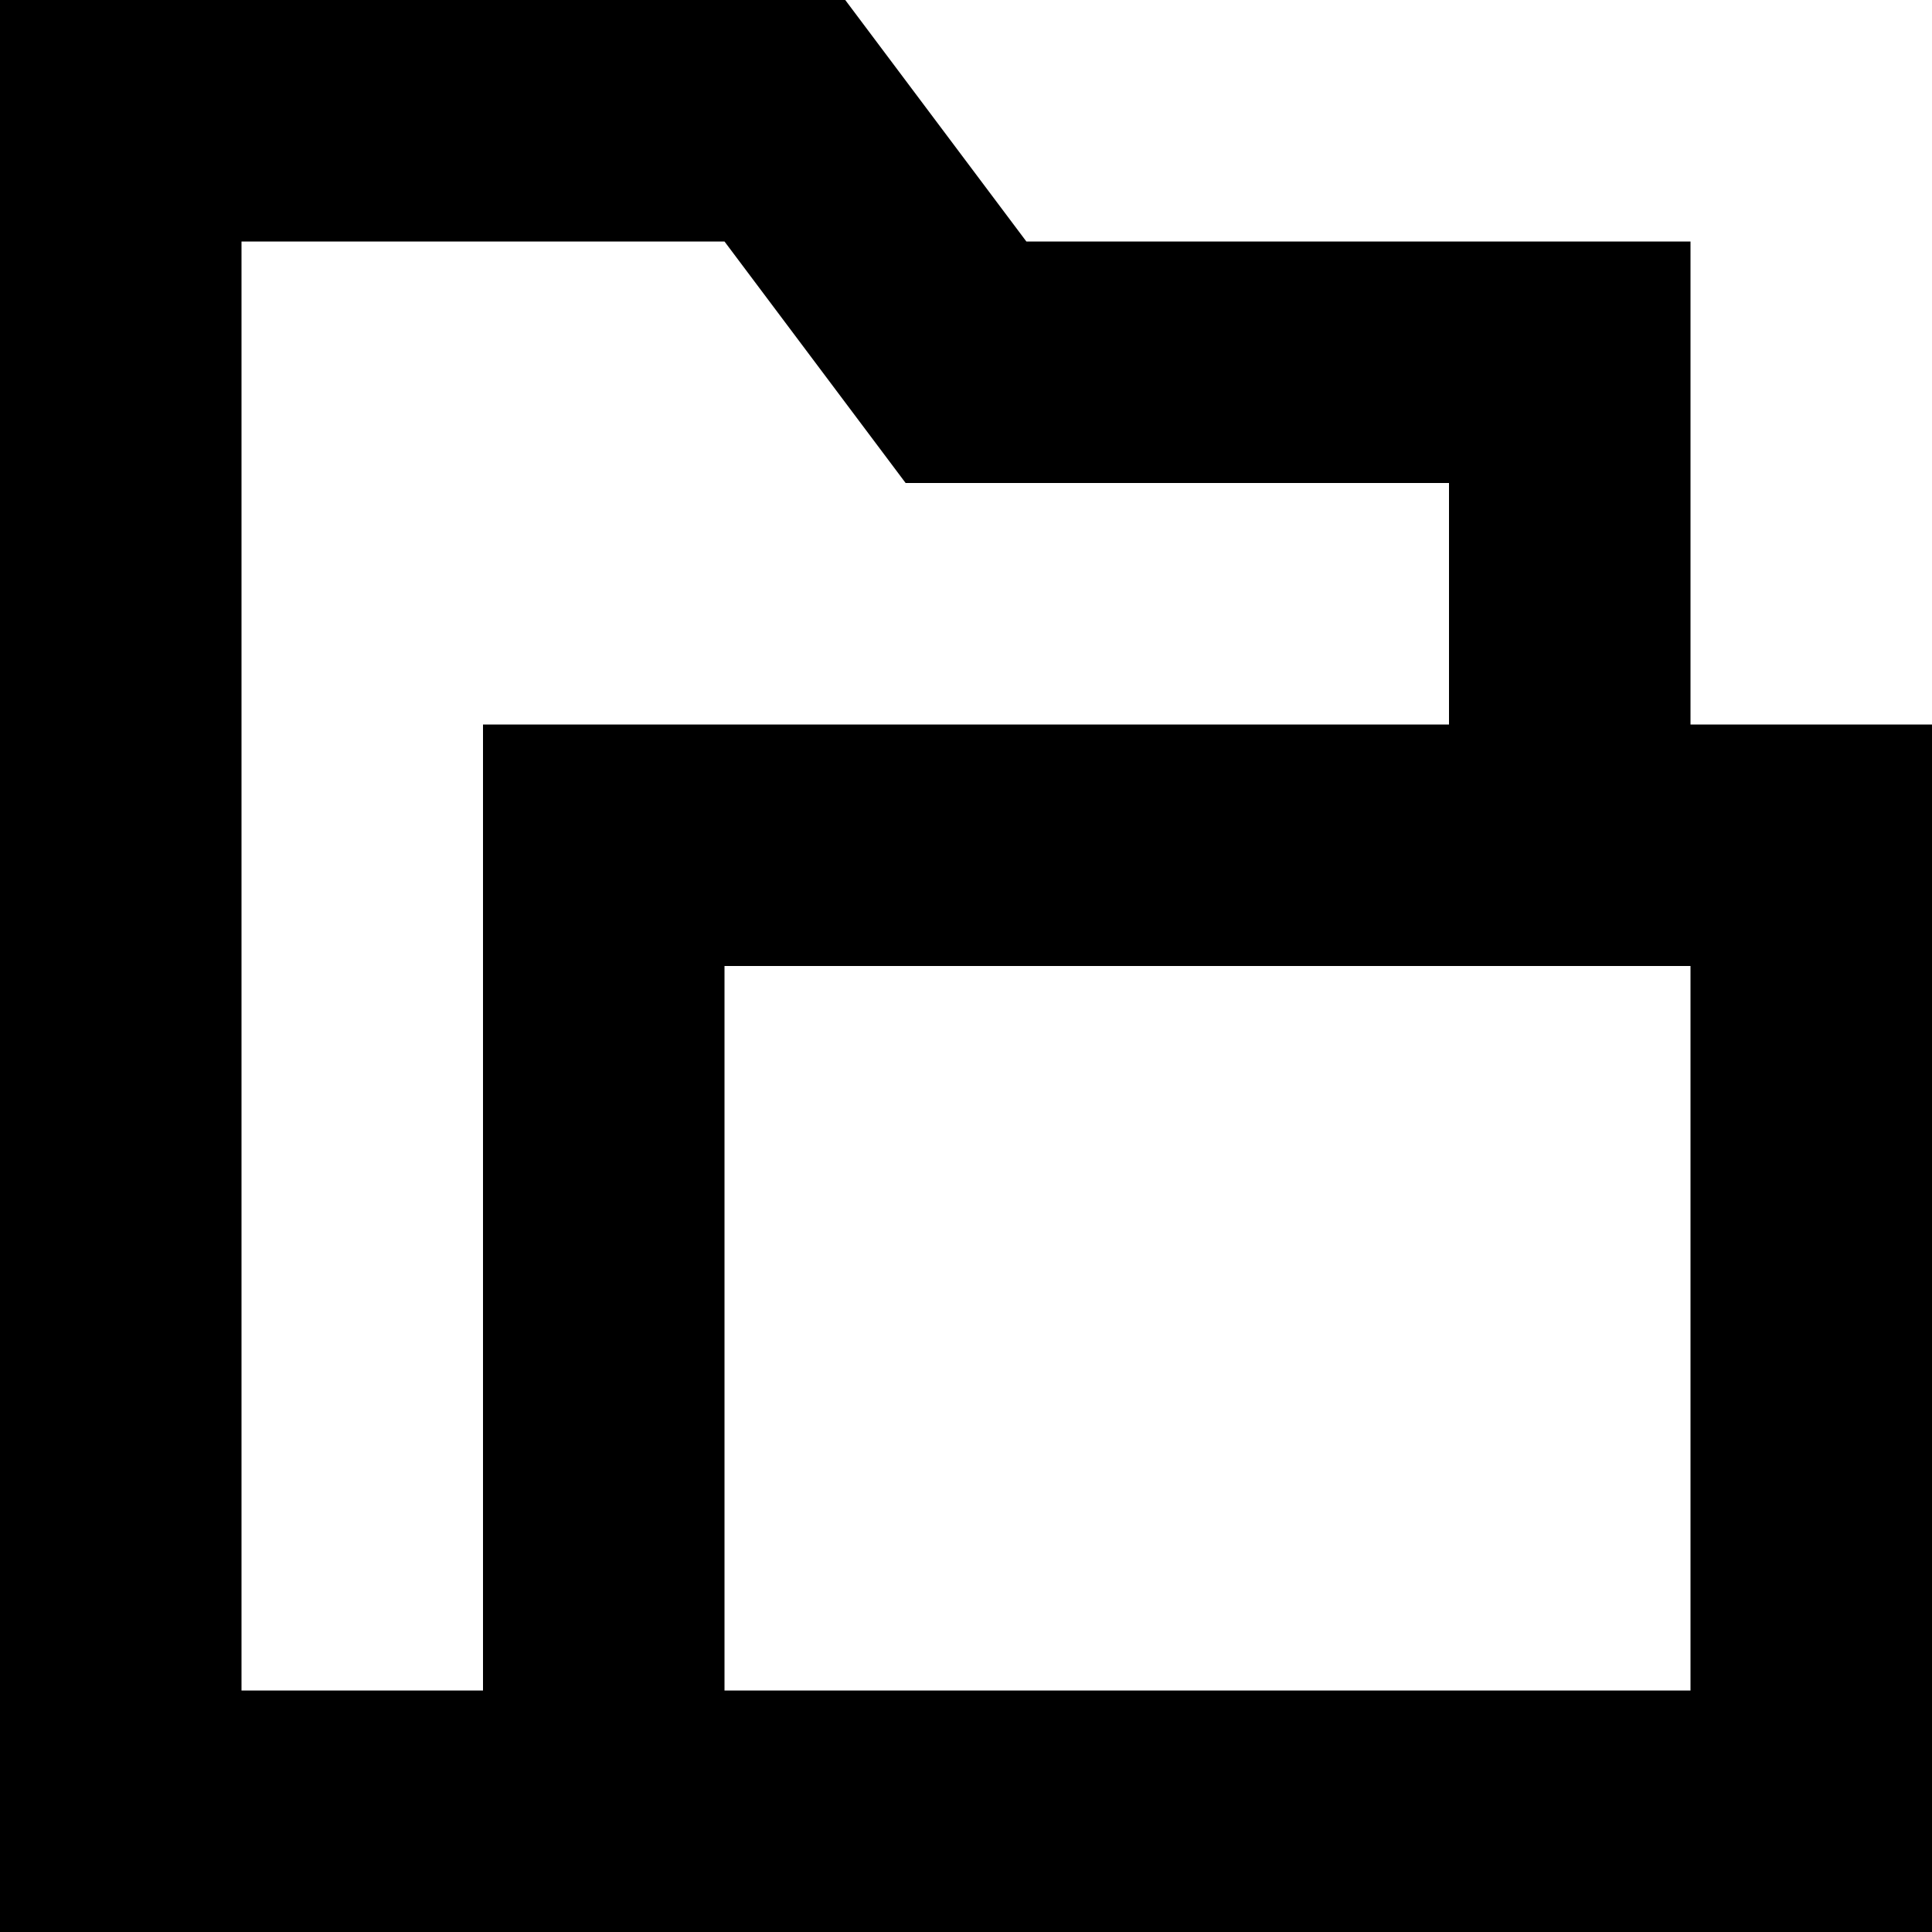
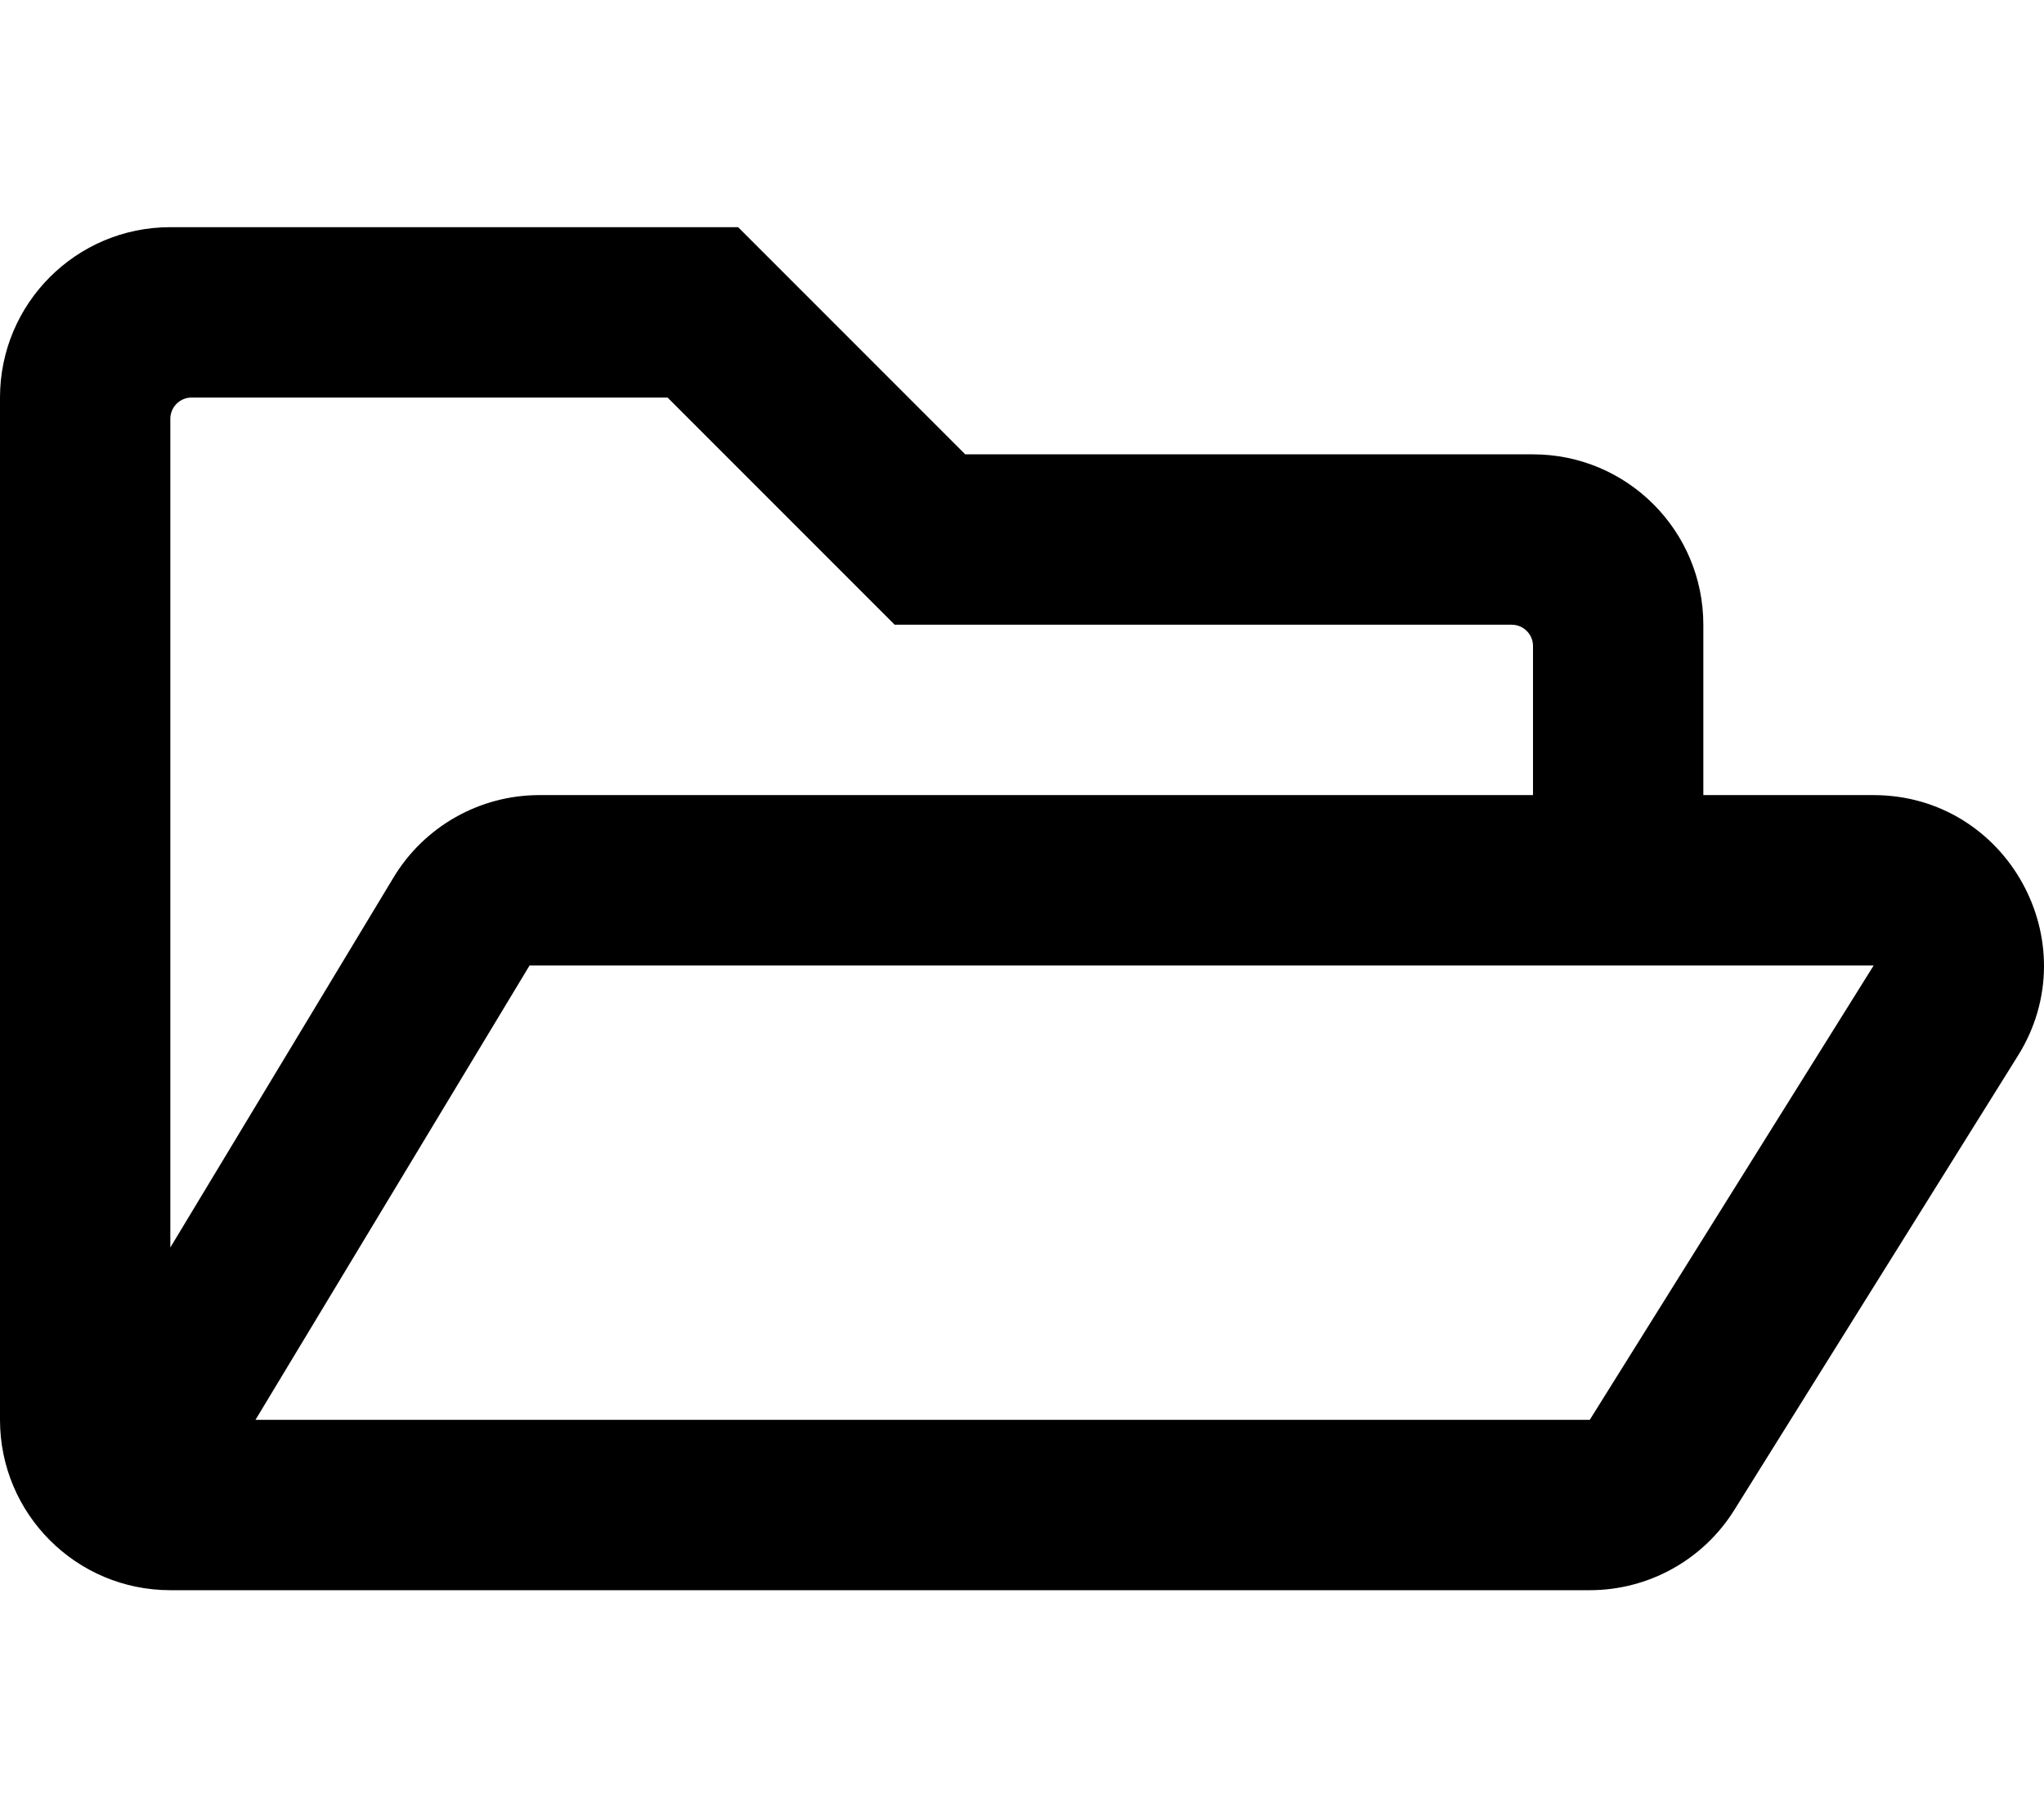
- <svg xmlns="http://www.w3.org/2000/svg" version="1.1" id="Layer_1" x="0px" y="0px" viewBox="0 0 16 16" style="enable-background:new 0 0 16 16;" xml:space="preserve">
-   <path d="M0,16h16V6h-2V2H8.5L7,0H0C0,0,0,16,0,16z M14,8v6H6V8H14z M7.5,4H12v2H4v8H2V2h4L7.5,4z" />
+ <svg xmlns="http://www.w3.org/2000/svg" version="1.1" id="Layer_1" x="0px" y="0px" viewBox="0 0 576 512" style="enable-background:new 0 0 16 16;" xml:space="preserve">
+   <path d="M527.943 224H480v-48c0-26.51-21.49-48-48-48H272l-64-64H48C21.49 64 0 85.49 0 112v288c0 26.51 21.49 48 48 48h400a48.001 48.001 0 0 0 40.704-22.56l79.942-128c19.948-31.917-3.038-73.44-40.703-73.44zM54 112h134.118l64 64H426a6 6 0 0 1 6 6v42H152a48 48 0 0 0-41.098 23.202L48 351.449V117.993A5.993 5.993 0 0 1 54 112zm394 288H72l77.234-128H528l-80 128z" />
</svg>
